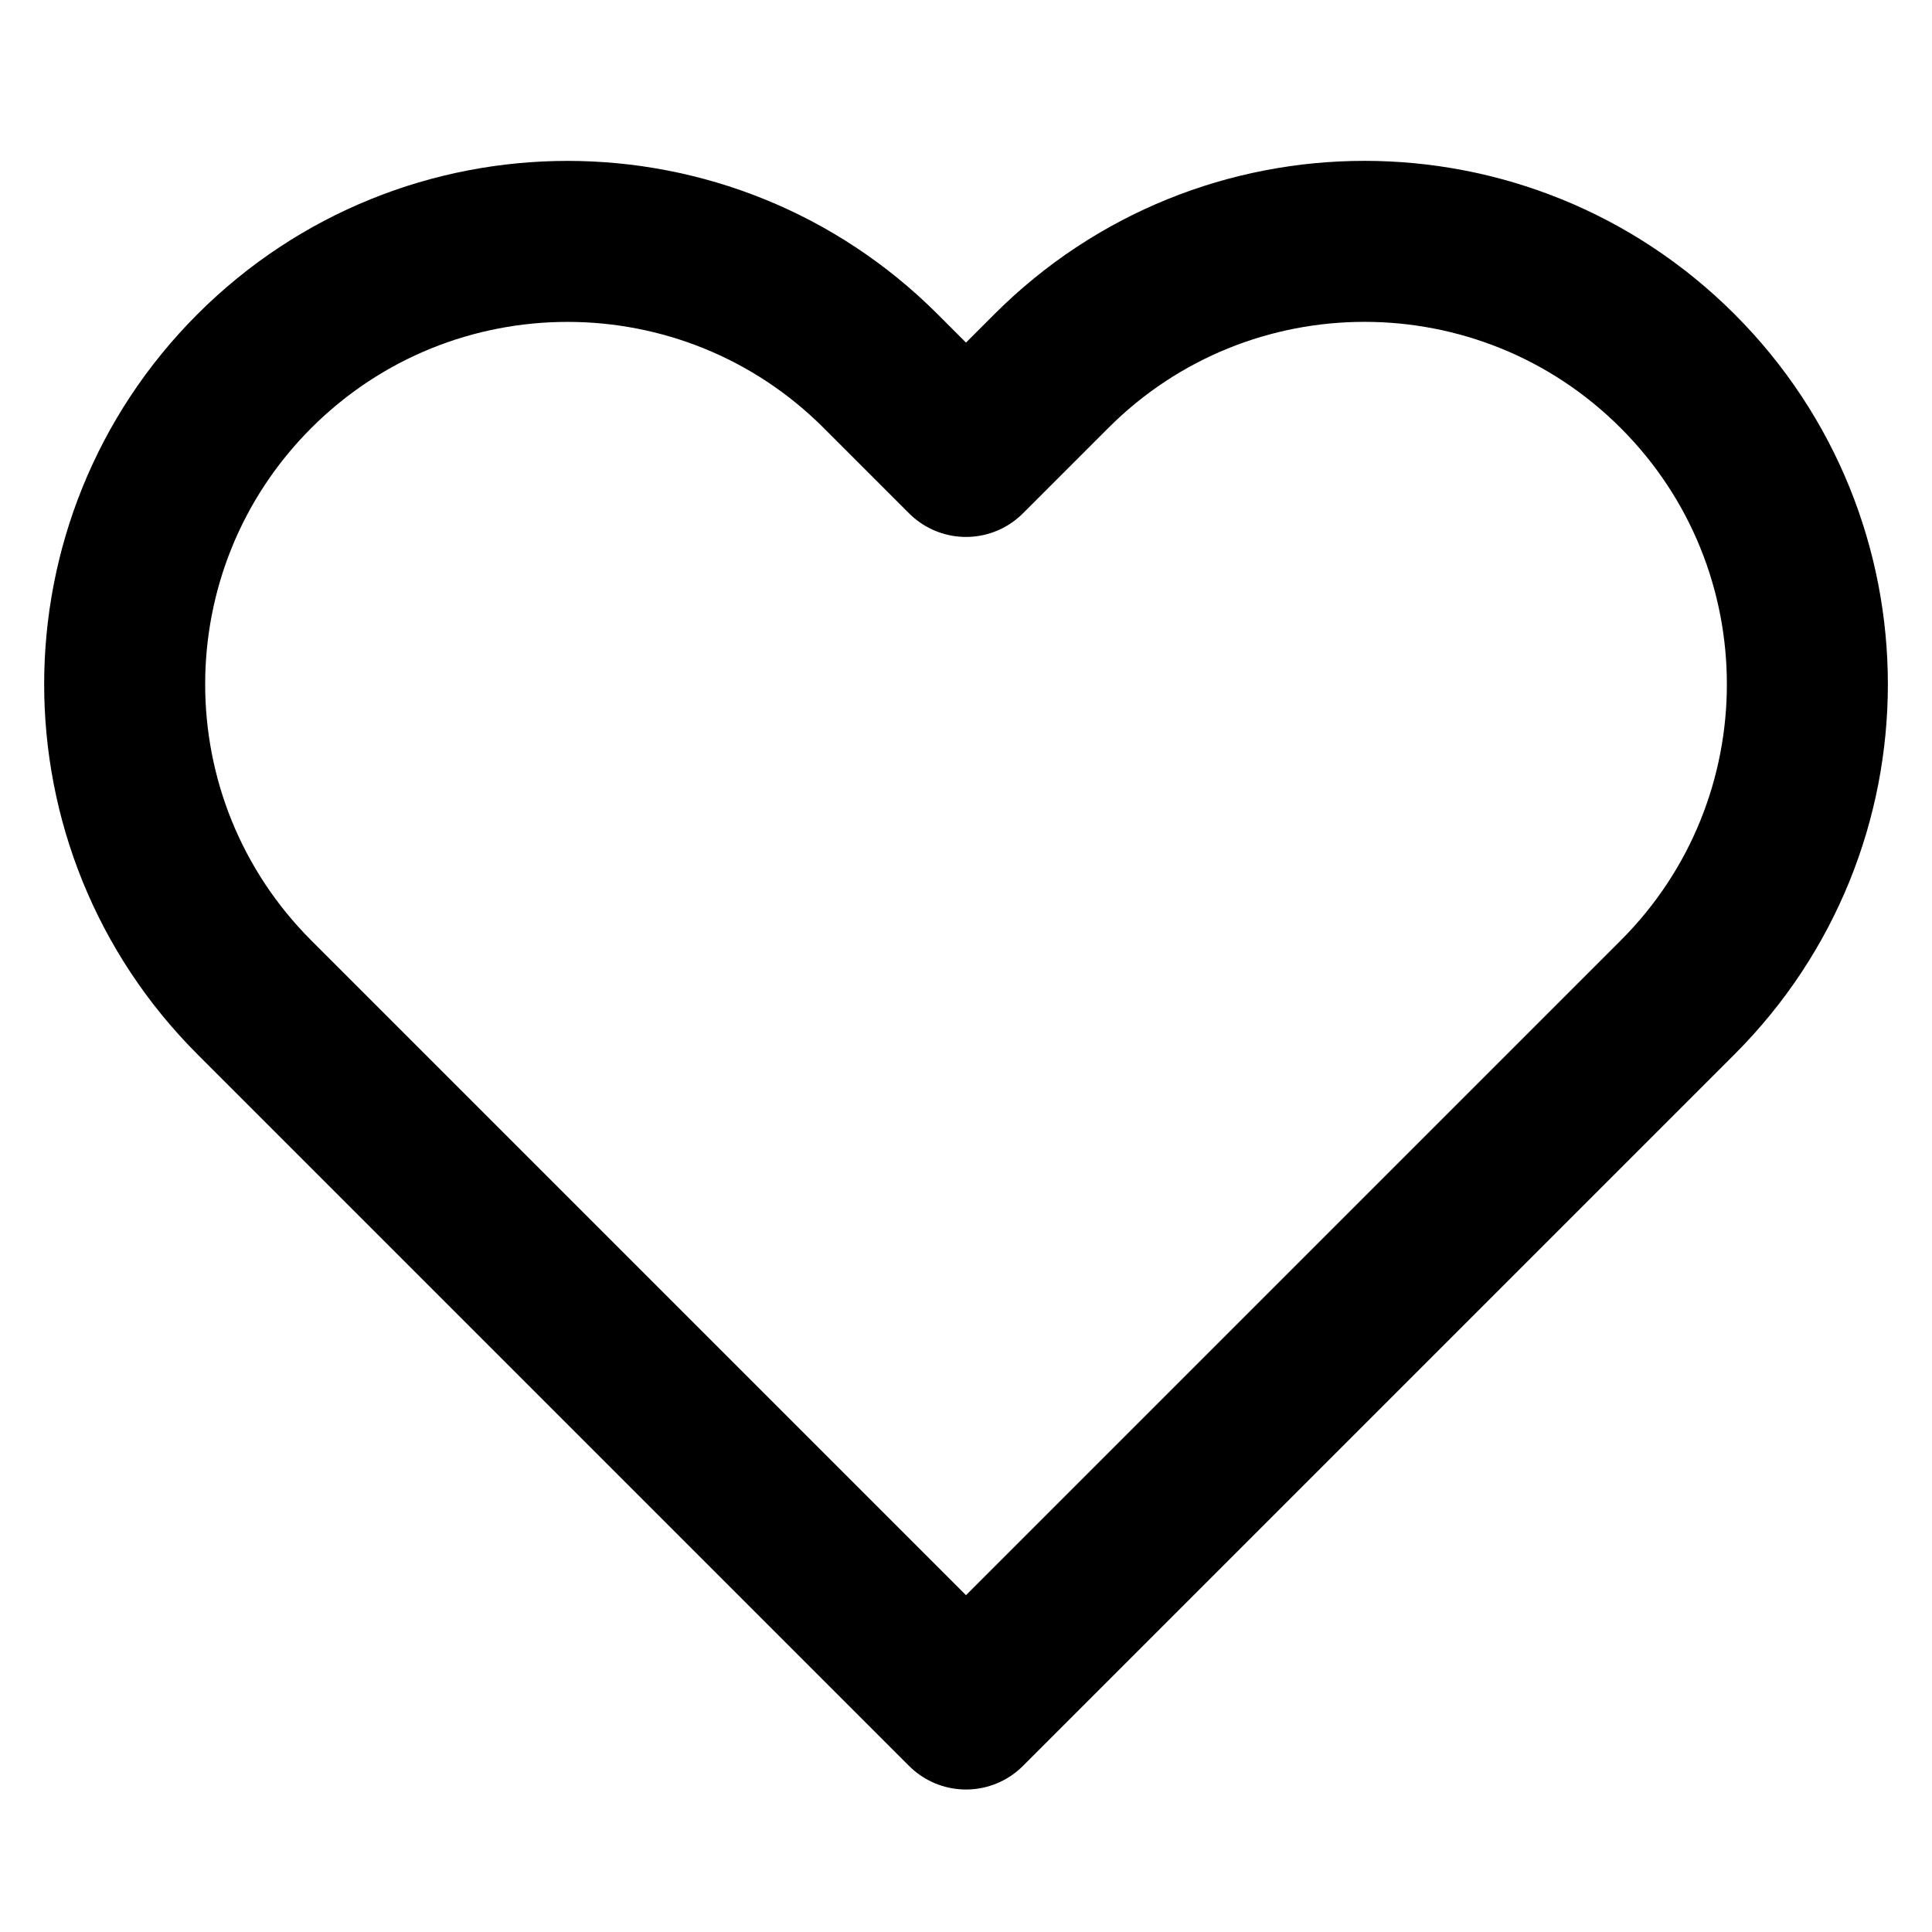
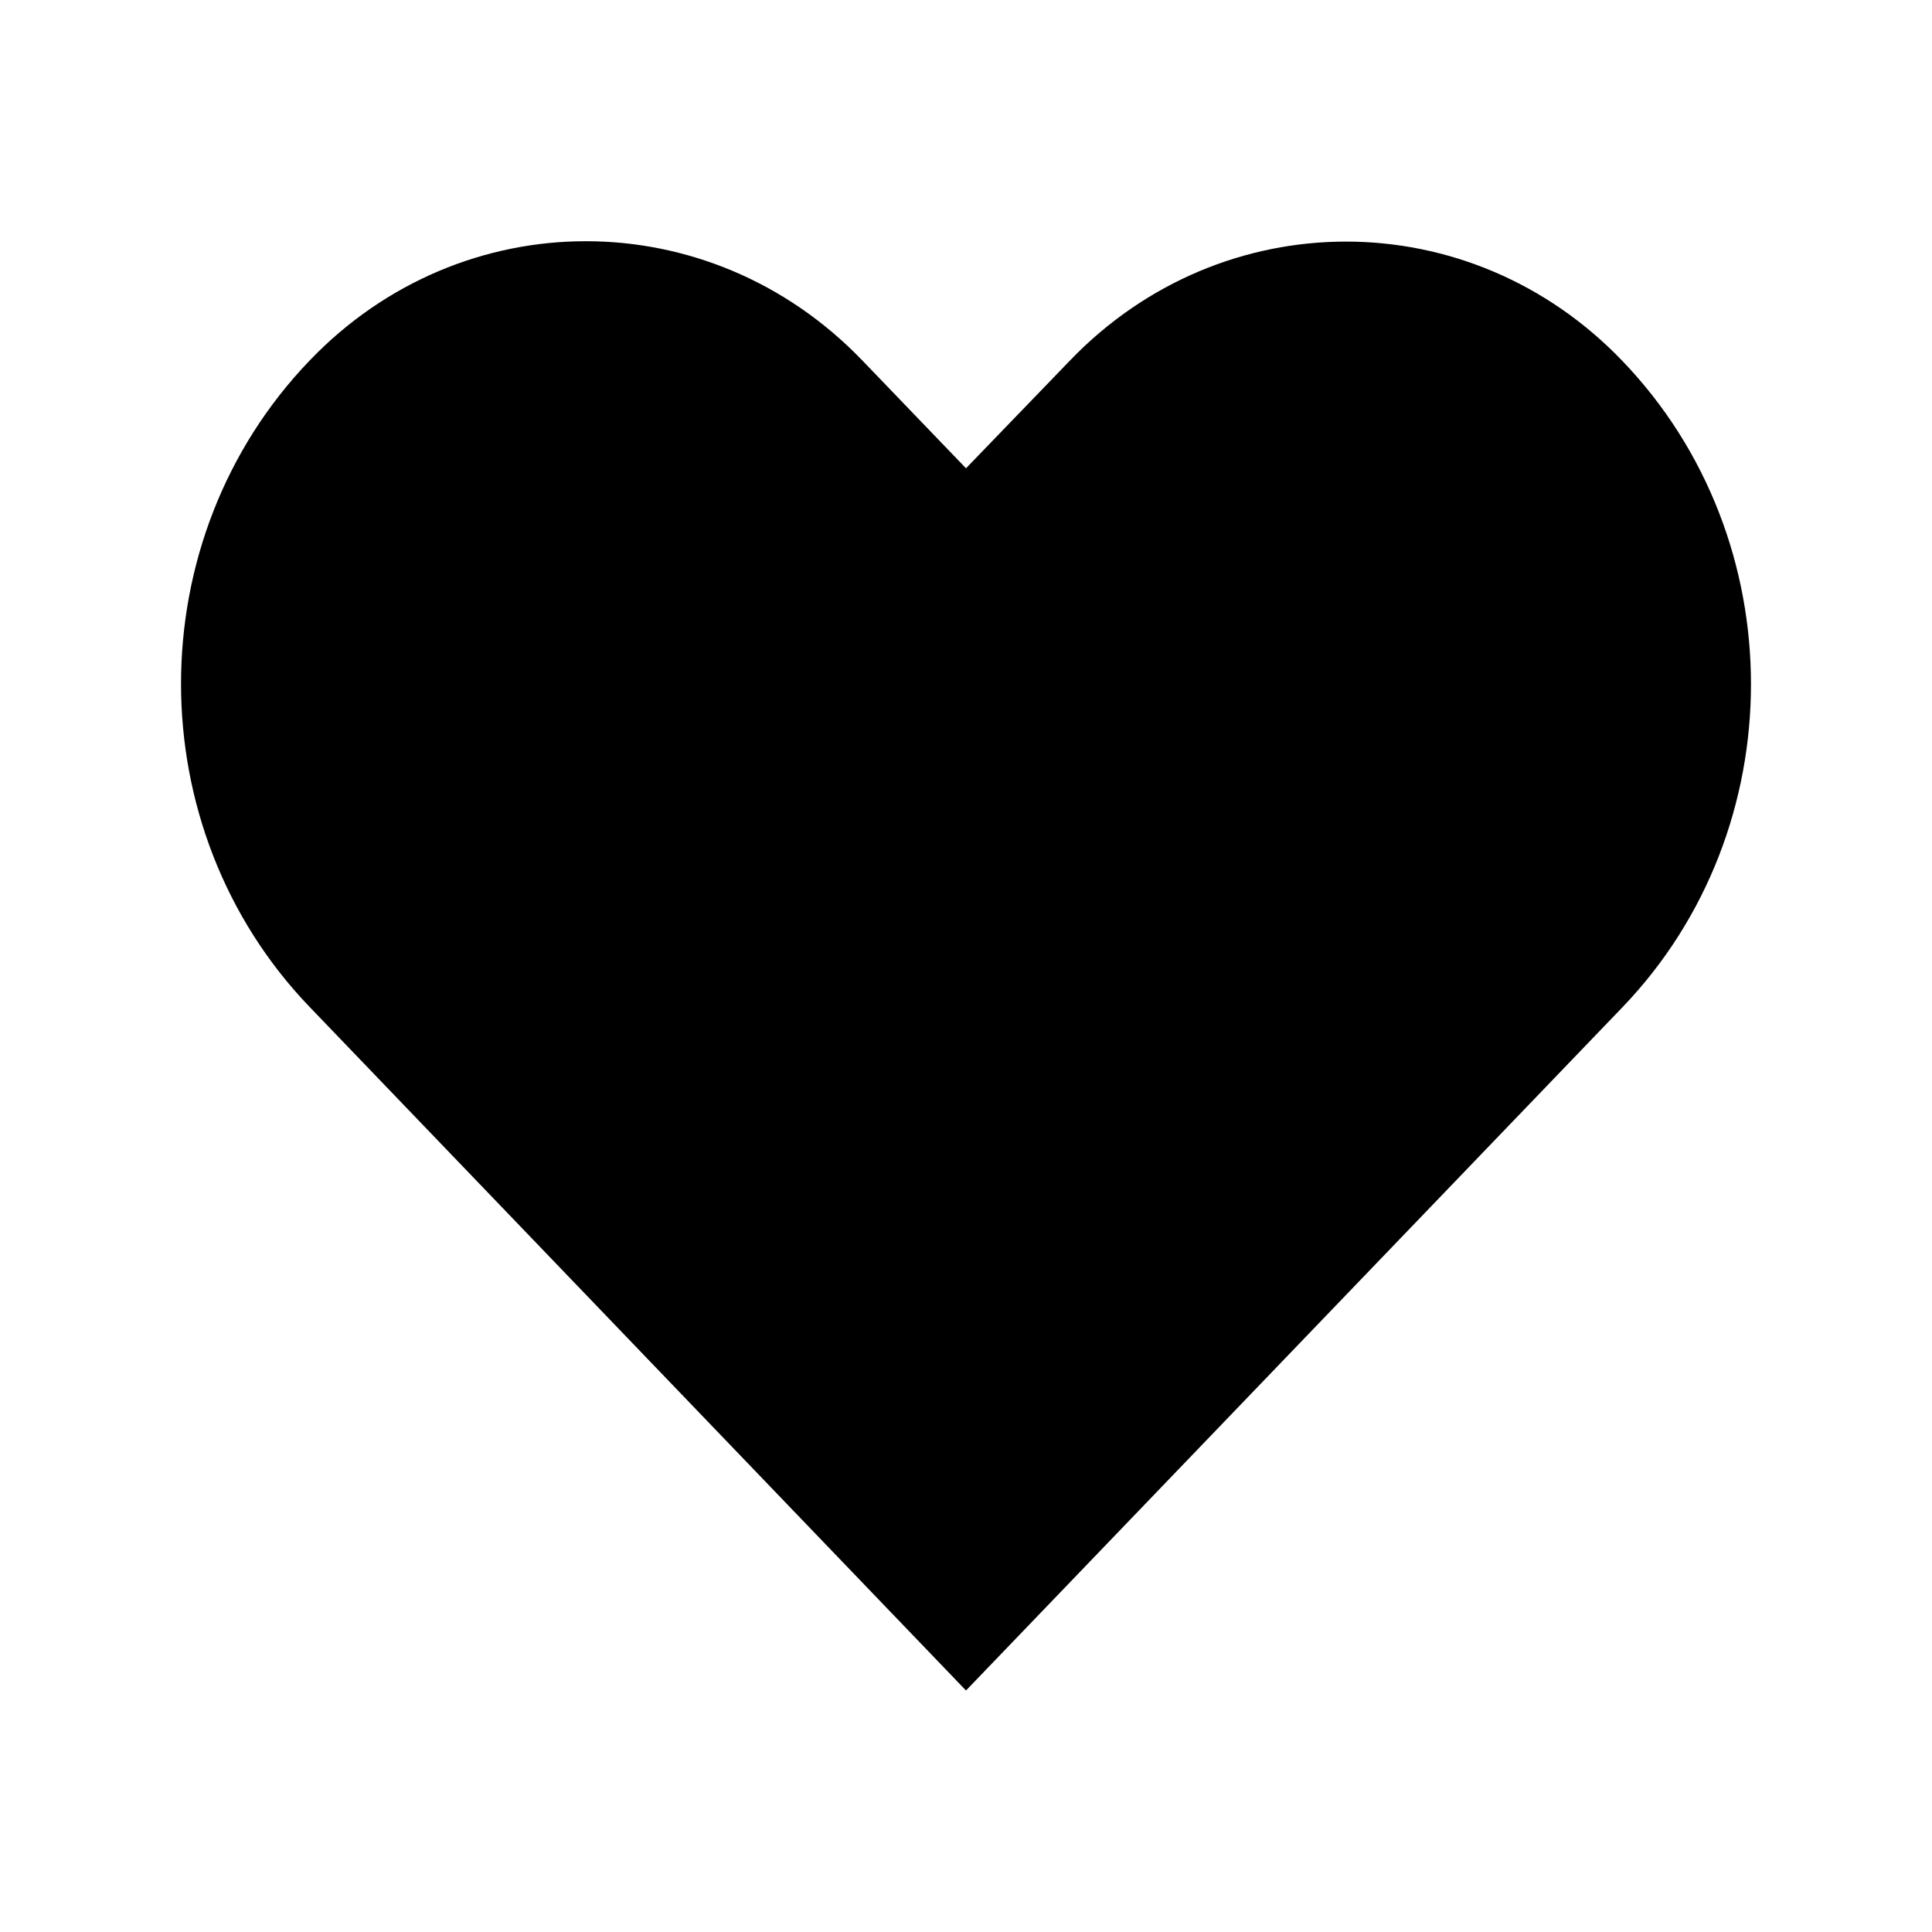
- <svg xmlns="http://www.w3.org/2000/svg" width="24" height="24" viewBox="0 0 24 24" fill="none" stroke="currentColor" stroke-width="2" stroke-linecap="round" stroke-linejoin="round">
-   <path d="M20.84 4.61a5.5 5.5 0 0 0-7.78 0L12 5.67l-1.06-1.06a5.5 5.5 0 0 0-7.78 7.78l1.06 1.06L12 21.23l7.78-7.78 1.06-1.06a5.5 5.5 0 0 0 0-7.78z" />
+ <svg xmlns="http://www.w3.org/2000/svg" width="512" height="512" viewBox="0 0 512 512">
+   <path d="M429.9 95.6c-40.4-42.1-106-42.1-146.4 0L256 124.1l-27.5-28.6c-40.5-42.1-106-42.1-146.4 0-45.5 47.3-45.5 124.1 0 171.4L256 448l173.9-181c45.5-47.3 45.5-124.1 0-171.4z" />
</svg>
